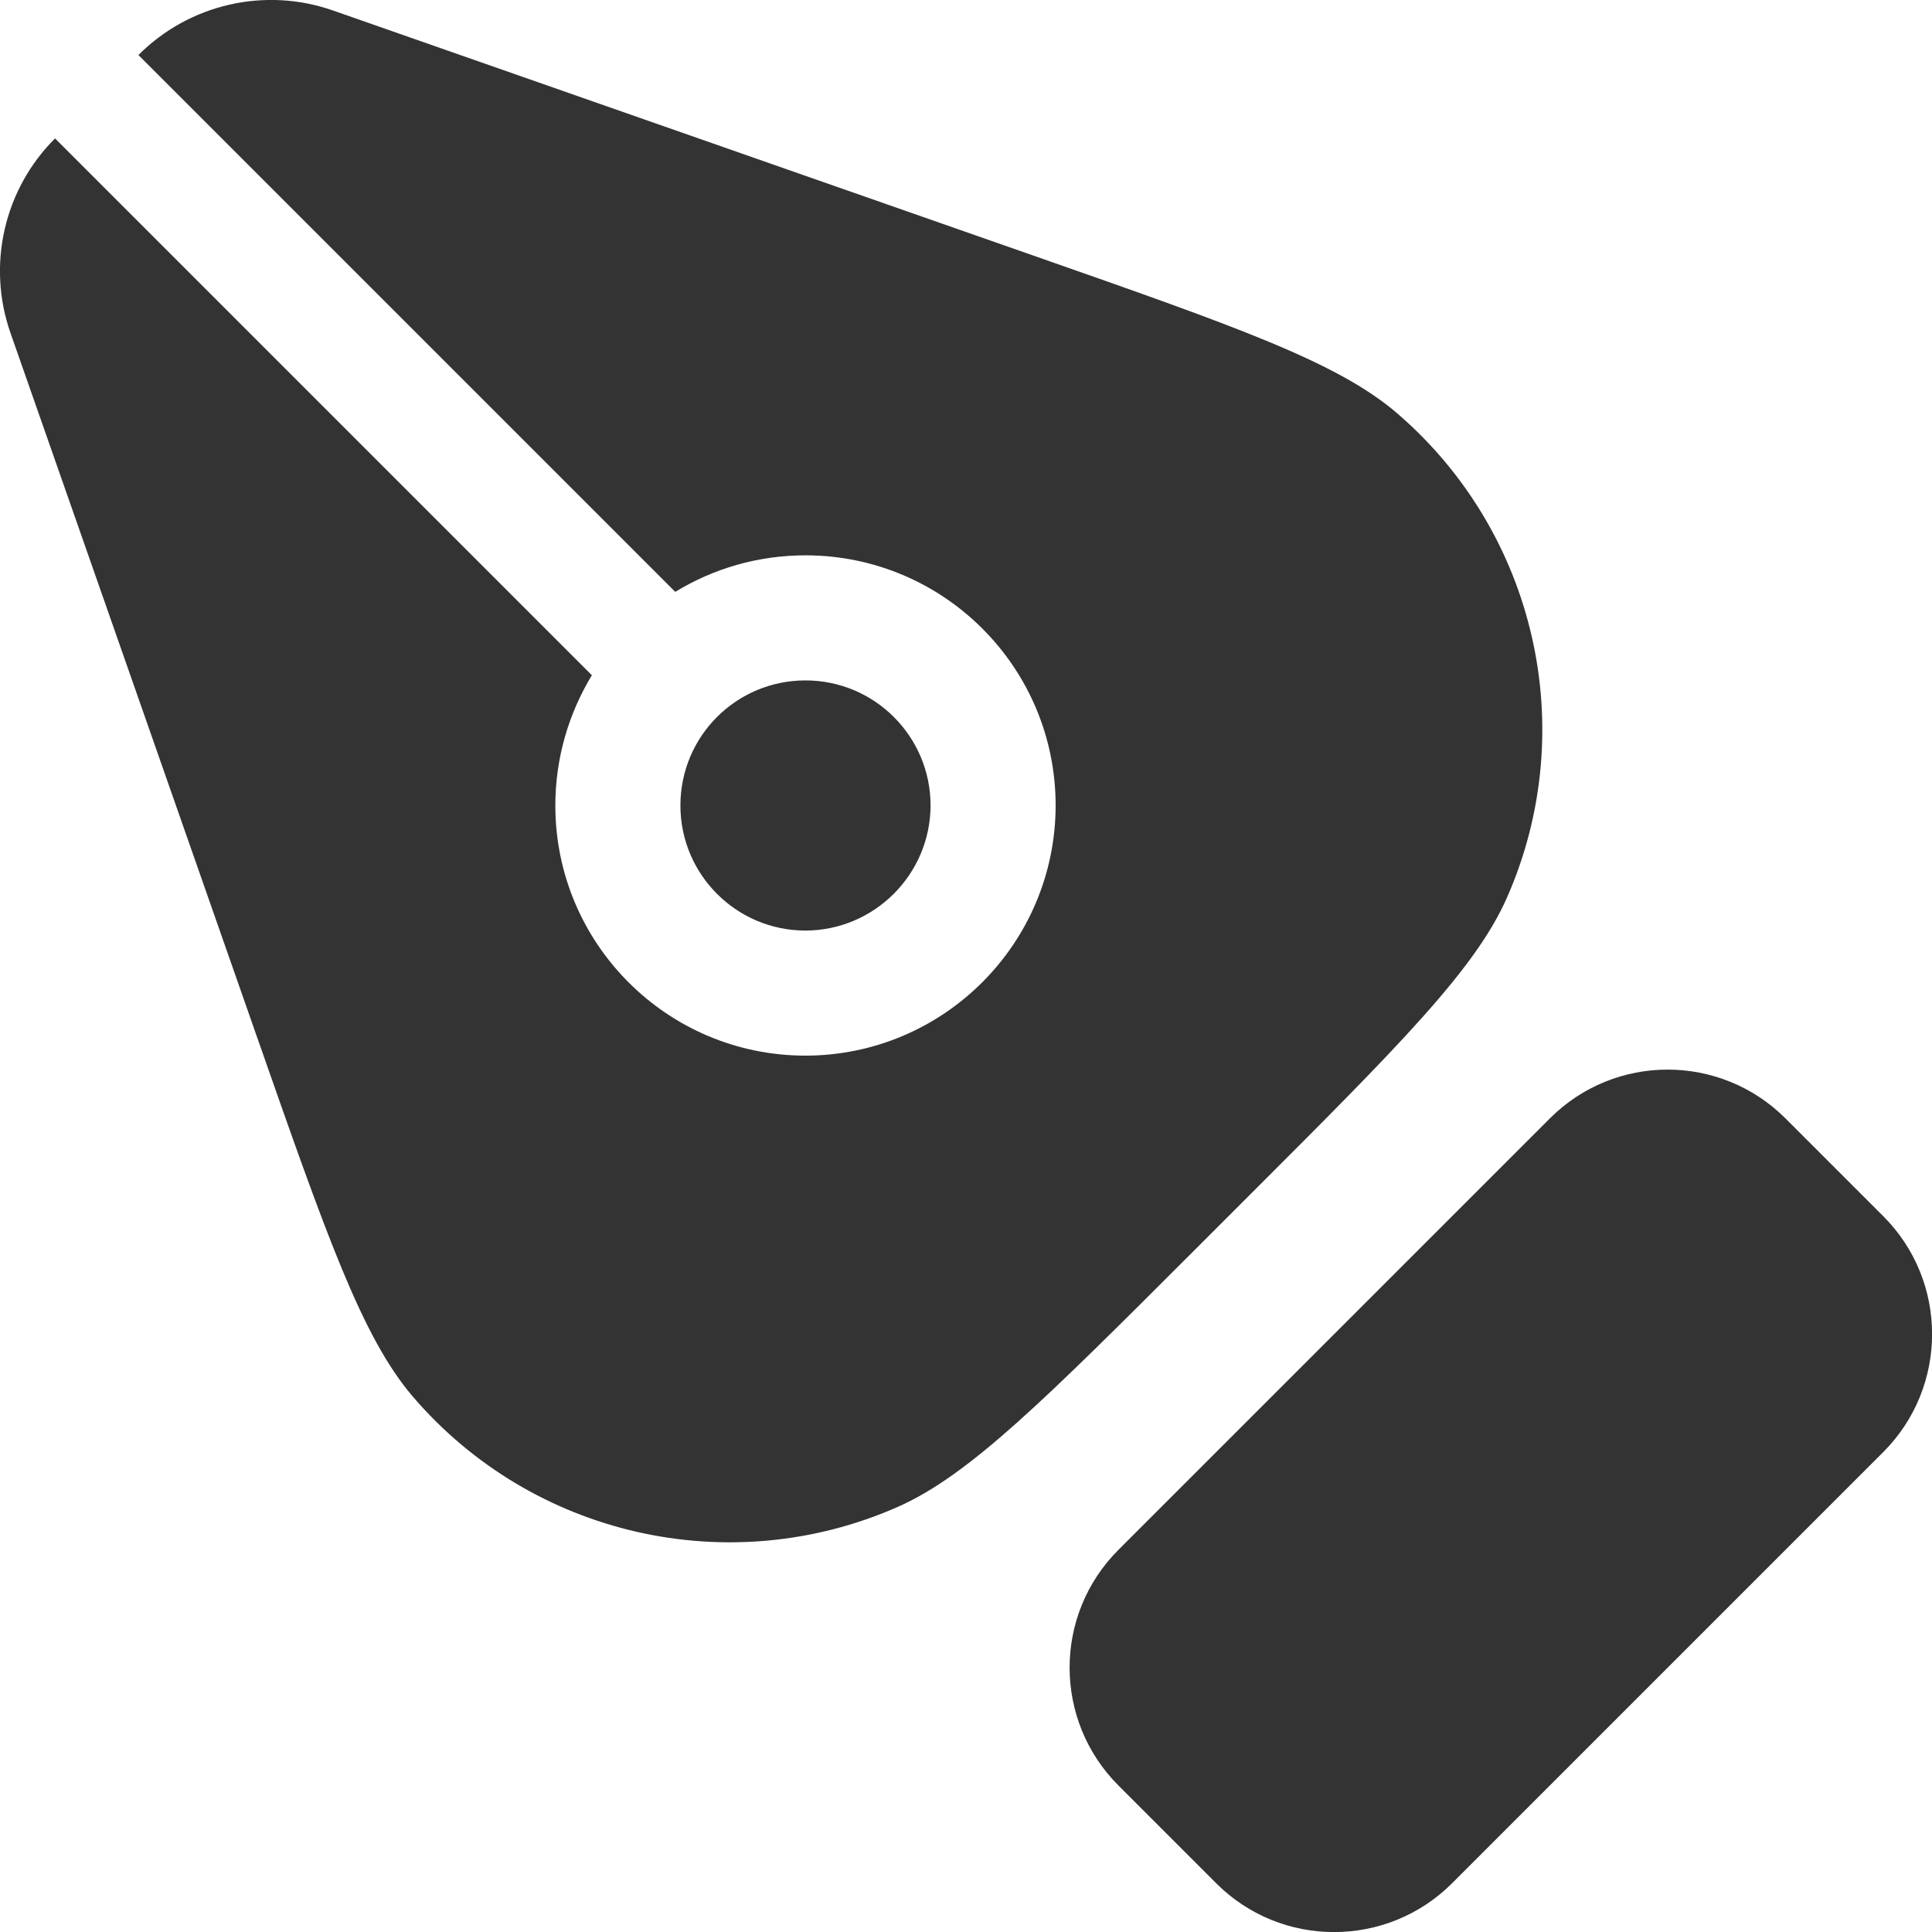
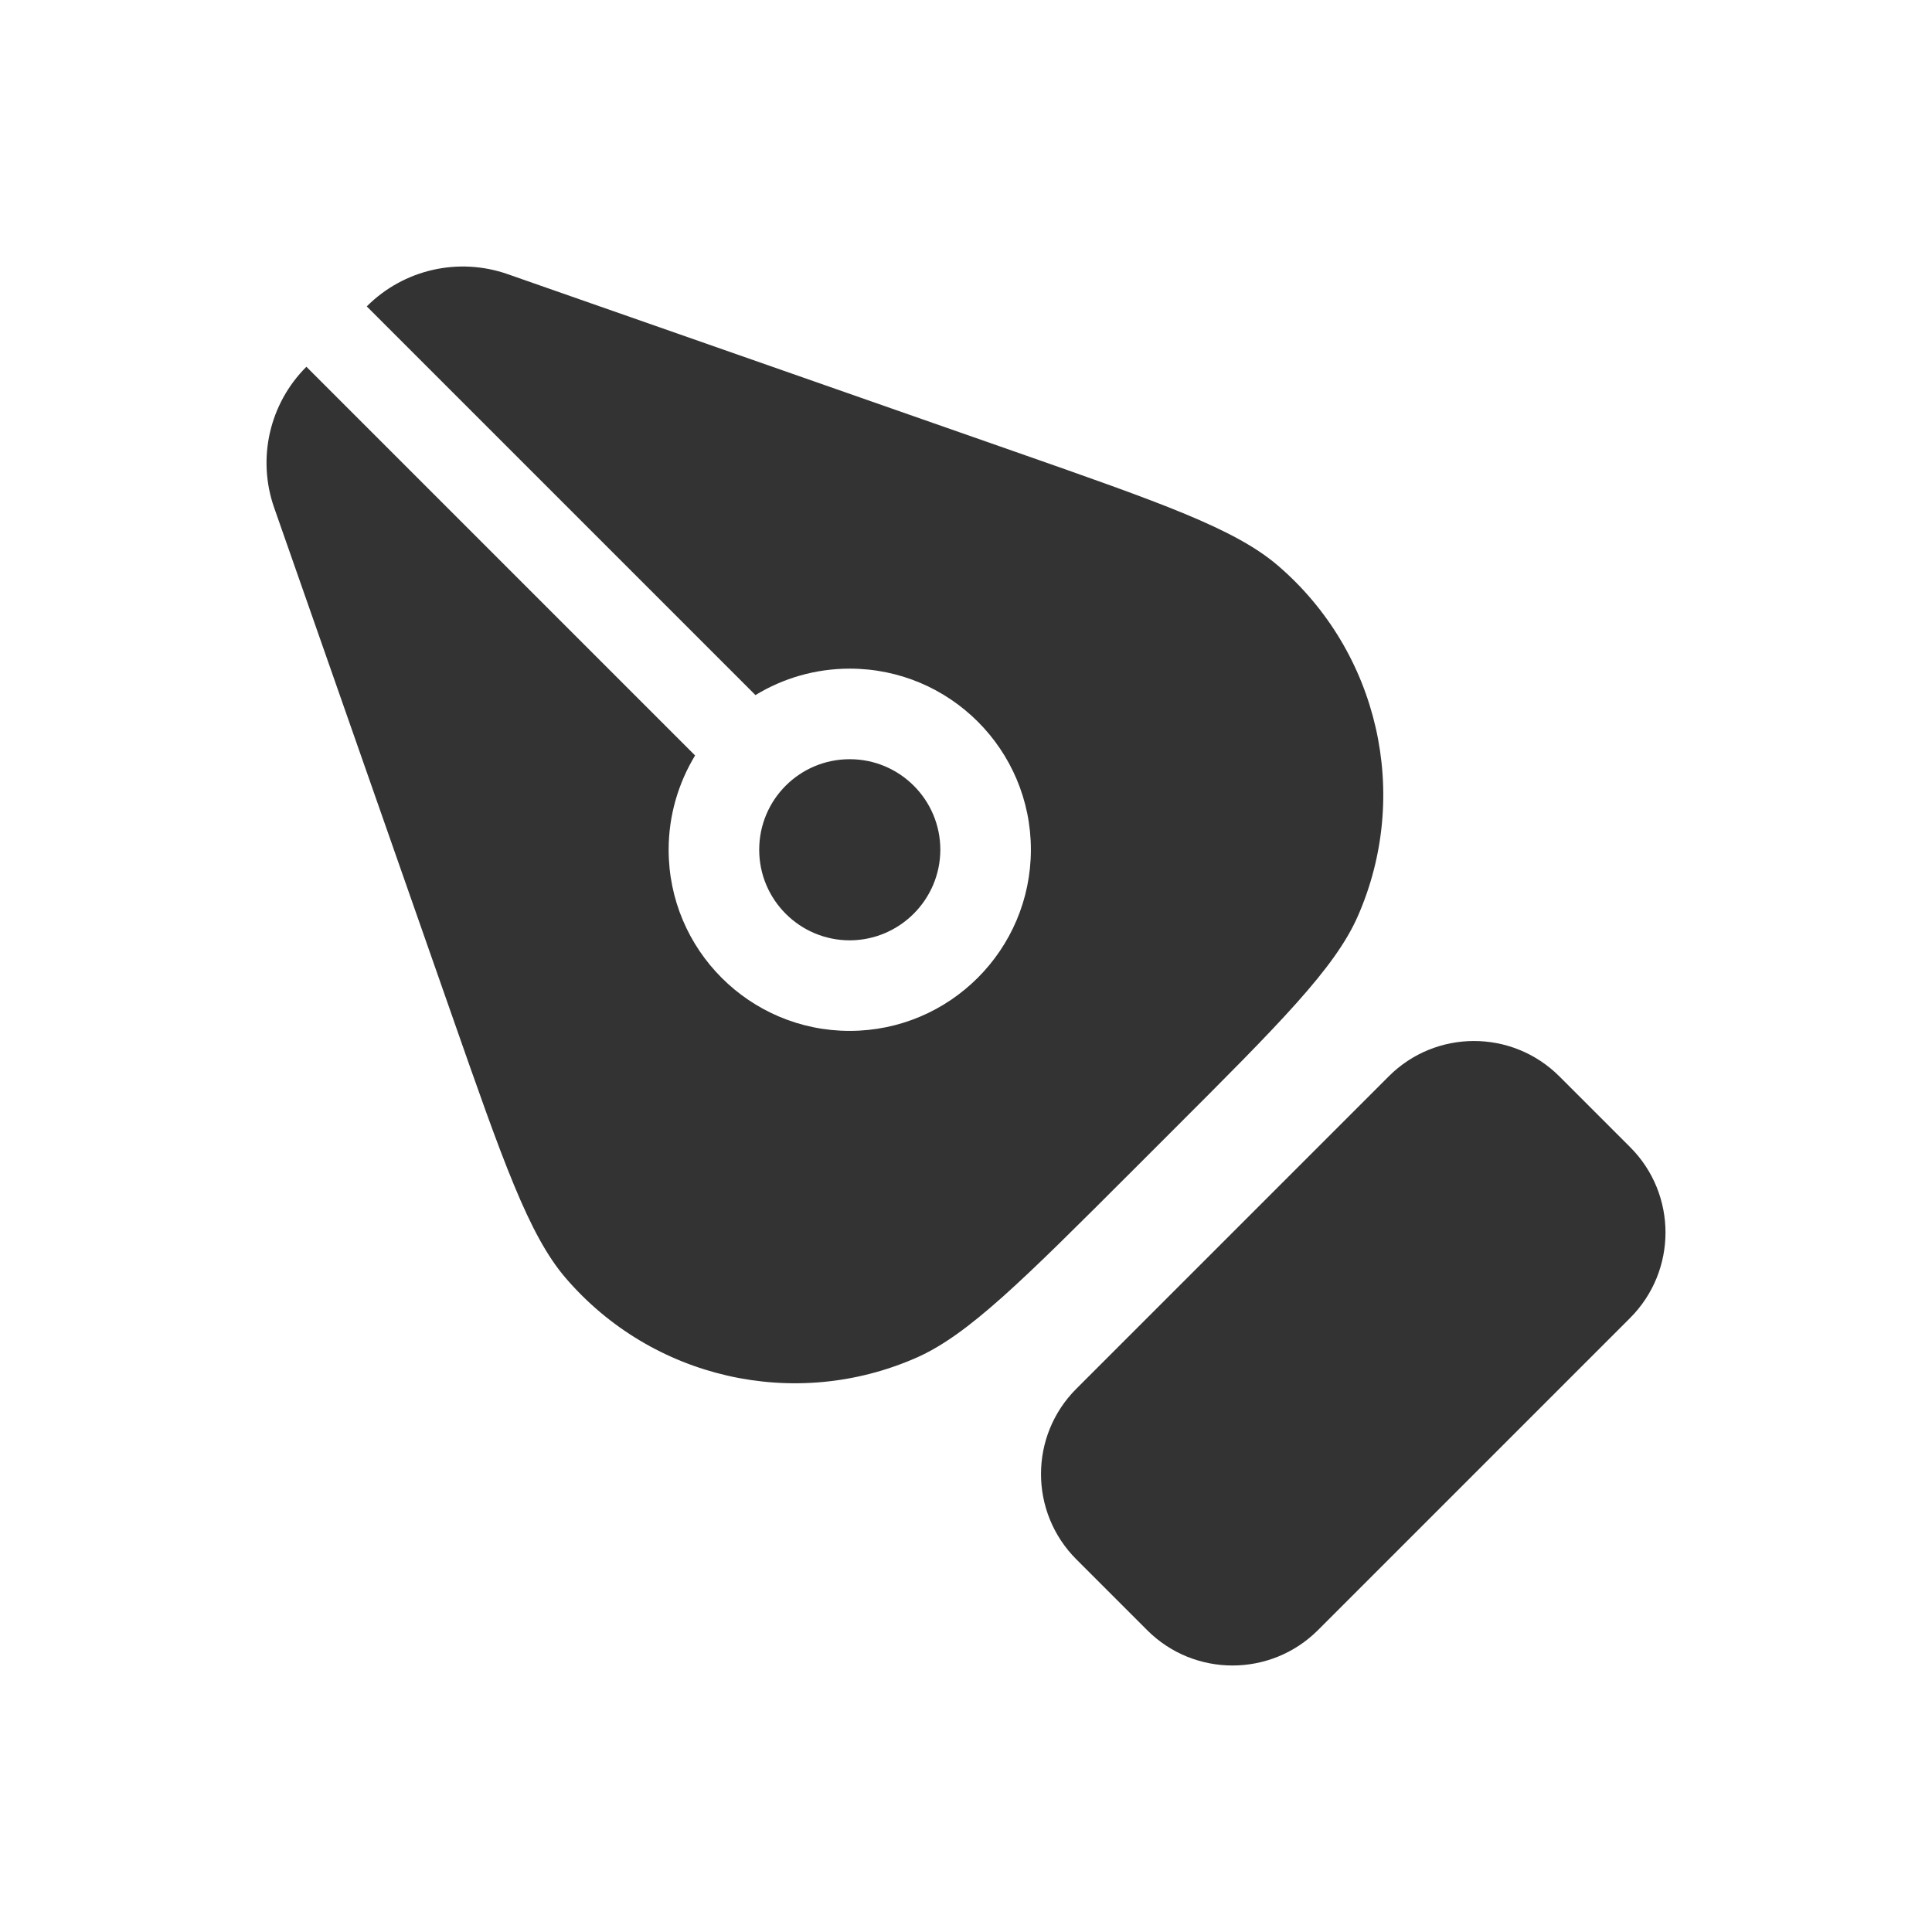
- <svg xmlns="http://www.w3.org/2000/svg" preserveAspectRatio="none" overflow="visible" style="display: block;" width="11.585" height="11.585" viewBox="0 0 11.585 11.585" fill="none">
-   <path id="icon" d="M9.293 6.707C9.683 6.316 10.316 6.316 10.707 6.707L11.293 7.293C11.683 7.683 11.683 8.316 11.293 8.707L8.707 11.293C8.316 11.683 7.683 11.683 7.293 11.293L6.707 10.707C6.316 10.316 6.316 9.683 6.707 9.293L9.293 6.707ZM0.83 0.33C1.135 0.024 1.589 -0.08 1.997 0.063L6.195 1.532C7.409 1.957 8.017 2.17 8.374 2.475C9.211 3.192 9.48 4.373 9.037 5.381C8.848 5.811 8.393 6.267 7.483 7.176L7.176 7.483C6.266 8.393 5.811 8.848 5.381 9.037C4.373 9.48 3.192 9.211 2.475 8.374C2.17 8.017 1.958 7.409 1.533 6.195L0.063 1.997C-0.08 1.589 0.024 1.135 0.33 0.83L3.549 4.049C3.411 4.277 3.33 4.544 3.33 4.83C3.33 5.658 4.001 6.33 4.83 6.33C5.658 6.329 6.329 5.658 6.33 4.83C6.33 4.001 5.658 3.33 4.83 3.33C4.544 3.33 4.277 3.41 4.049 3.549L0.83 0.33ZM4.83 4.08C5.244 4.08 5.58 4.416 5.58 4.83C5.579 5.243 5.243 5.579 4.83 5.58C4.416 5.58 4.08 5.244 4.08 4.83C4.08 4.415 4.415 4.08 4.83 4.08Z" fill="#333333" />
+ <svg xmlns="http://www.w3.org/2000/svg" width="16" height="16" viewBox="0 0 16 16" fill="none">
+   <g transform="translate(2.2074,2.2074)">
+     <path id="icon" d="M9.293 6.707C9.683 6.316 10.316 6.316 10.707 6.707L11.293 7.293C11.683 7.683 11.683 8.316 11.293 8.707L8.707 11.293C8.316 11.683 7.683 11.683 7.293 11.293L6.707 10.707C6.316 10.316 6.316 9.683 6.707 9.293L9.293 6.707ZM0.83 0.33C1.135 0.024 1.589 -0.08 1.997 0.063L6.195 1.532C7.409 1.957 8.017 2.17 8.374 2.475C9.211 3.192 9.48 4.373 9.037 5.381C8.848 5.811 8.393 6.267 7.483 7.176L7.176 7.483C6.266 8.393 5.811 8.848 5.381 9.037C4.373 9.48 3.192 9.211 2.475 8.374C2.17 8.017 1.958 7.409 1.533 6.195L0.063 1.997C-0.08 1.589 0.024 1.135 0.33 0.83L3.549 4.049C3.411 4.277 3.33 4.544 3.33 4.83C3.33 5.658 4.001 6.33 4.83 6.33C5.658 6.329 6.329 5.658 6.33 4.83C6.33 4.001 5.658 3.33 4.83 3.33C4.544 3.33 4.277 3.41 4.049 3.549L0.83 0.33ZM4.83 4.08C5.244 4.08 5.58 4.416 5.58 4.83C5.579 5.243 5.243 5.579 4.83 5.58C4.416 5.58 4.08 5.244 4.08 4.83C4.08 4.415 4.415 4.08 4.83 4.08Z" fill="#333333" />
+   </g>
</svg>
